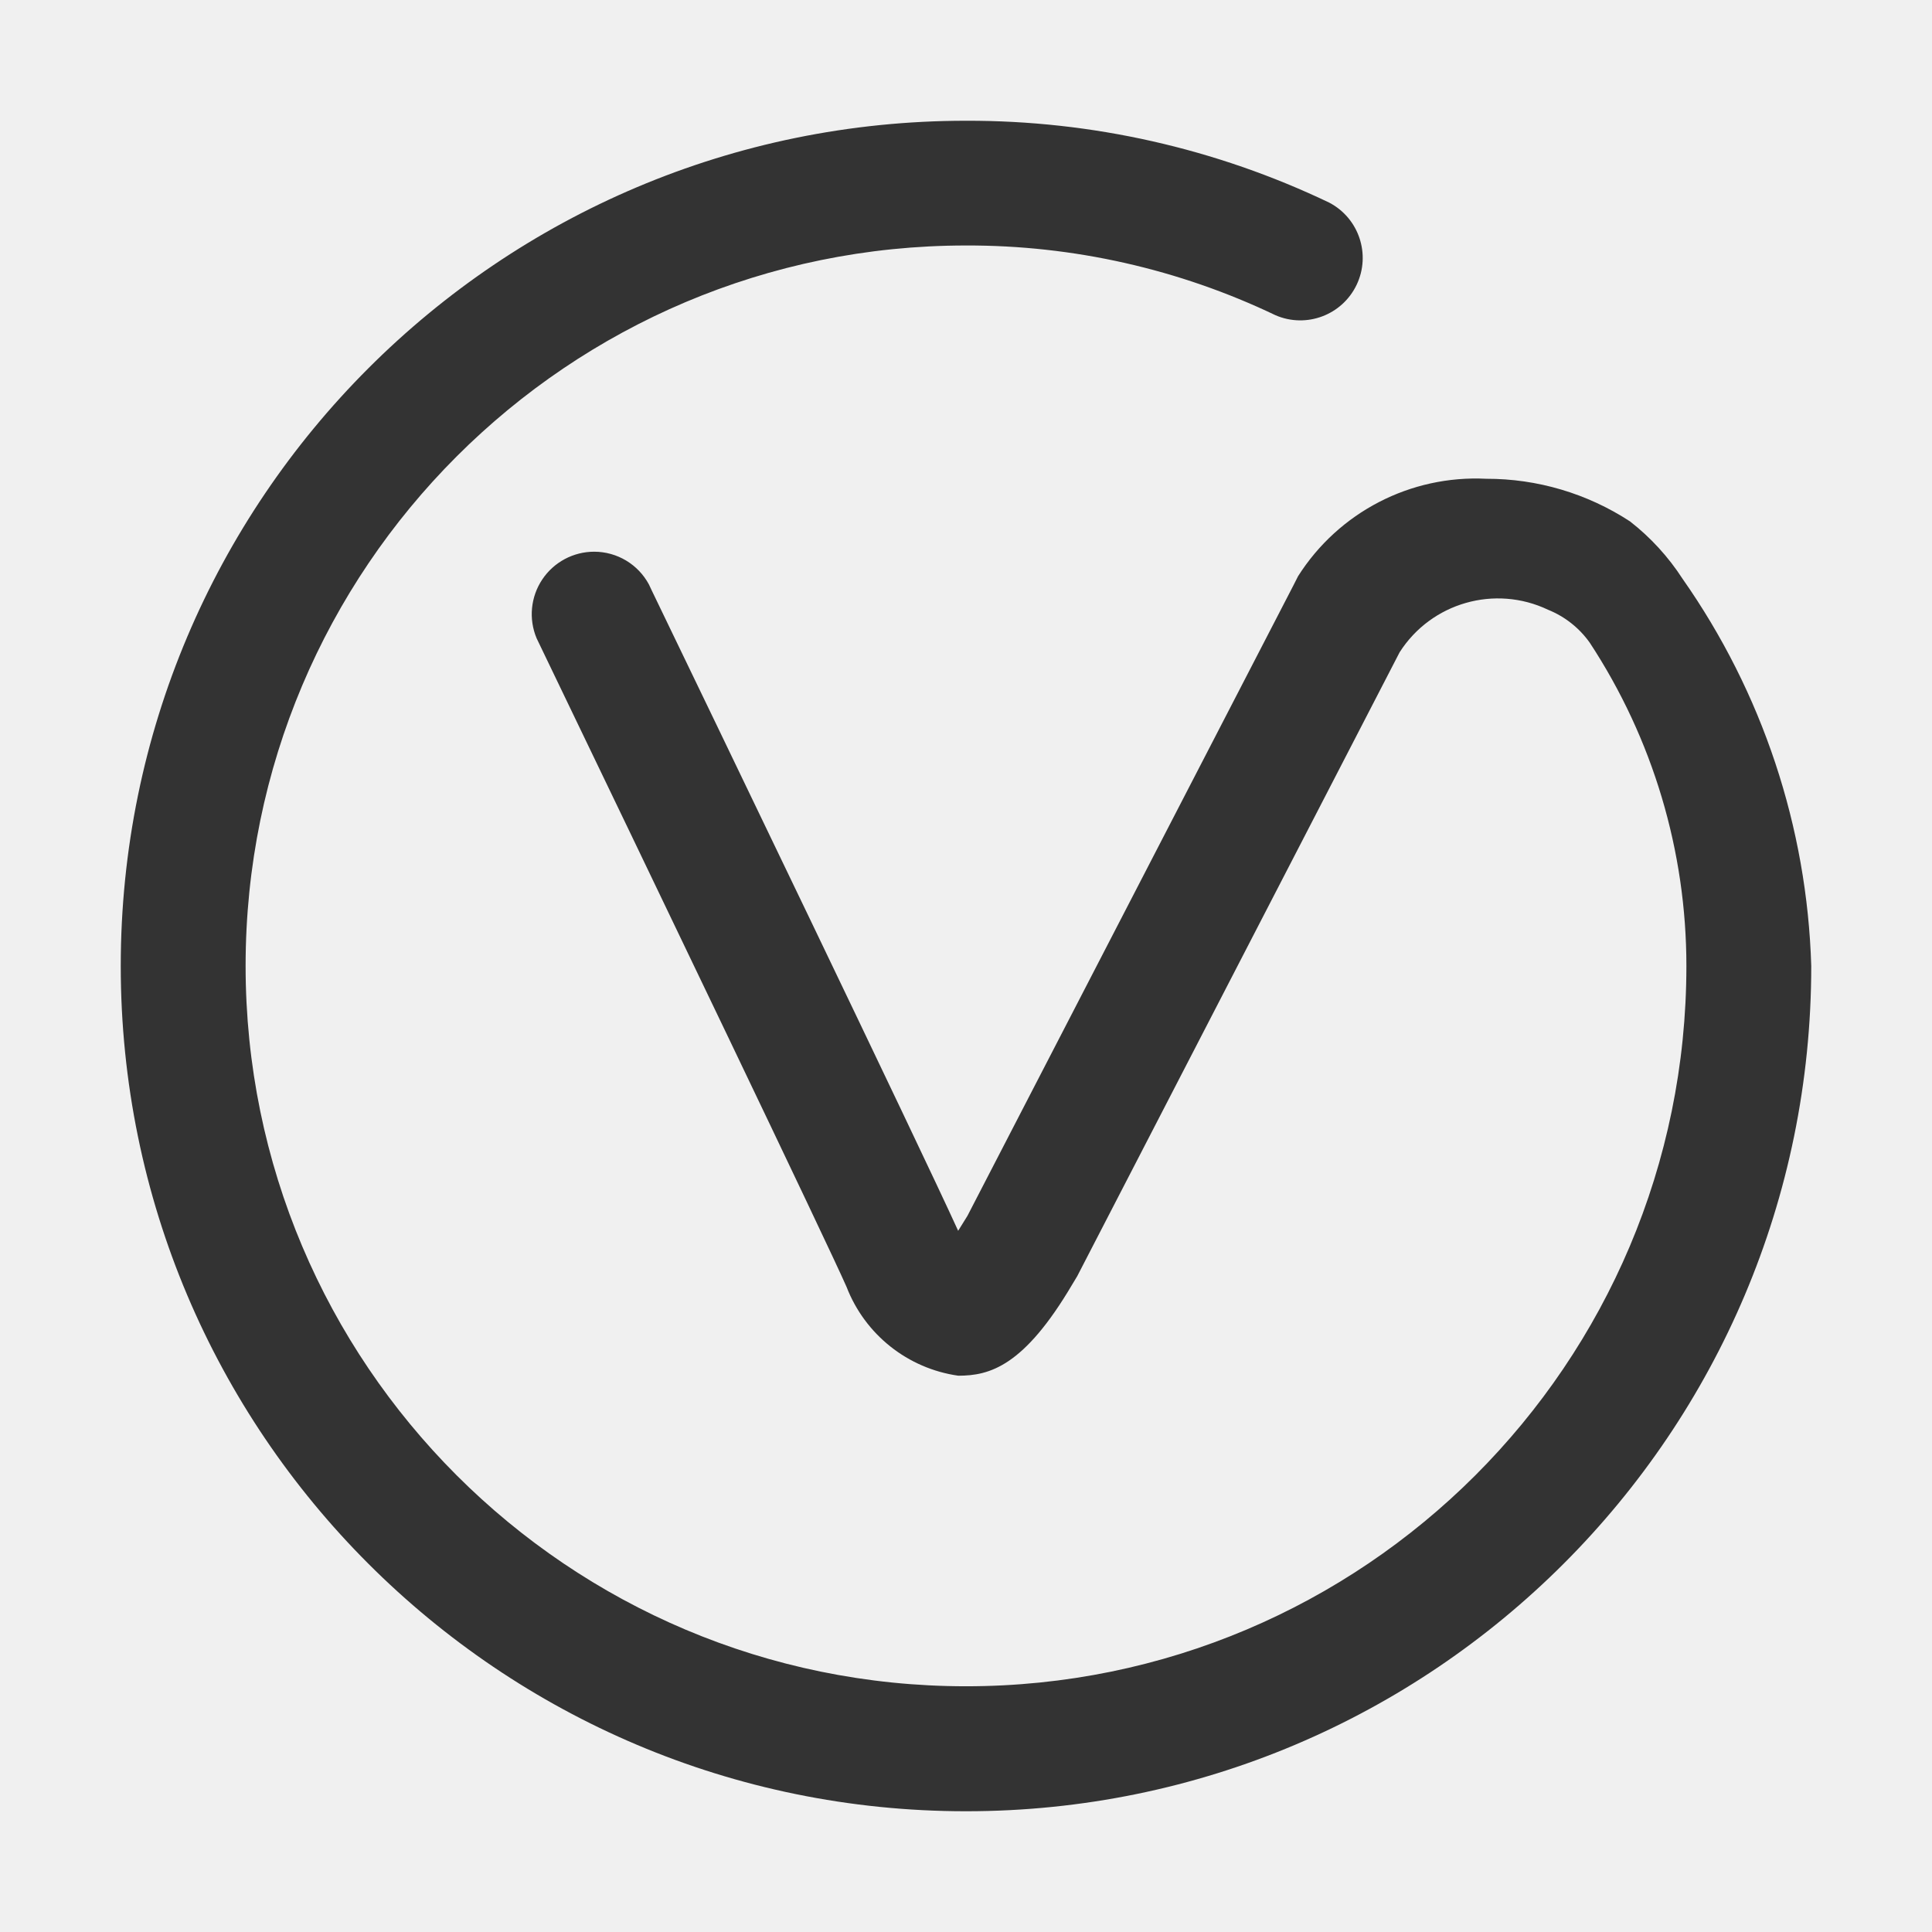
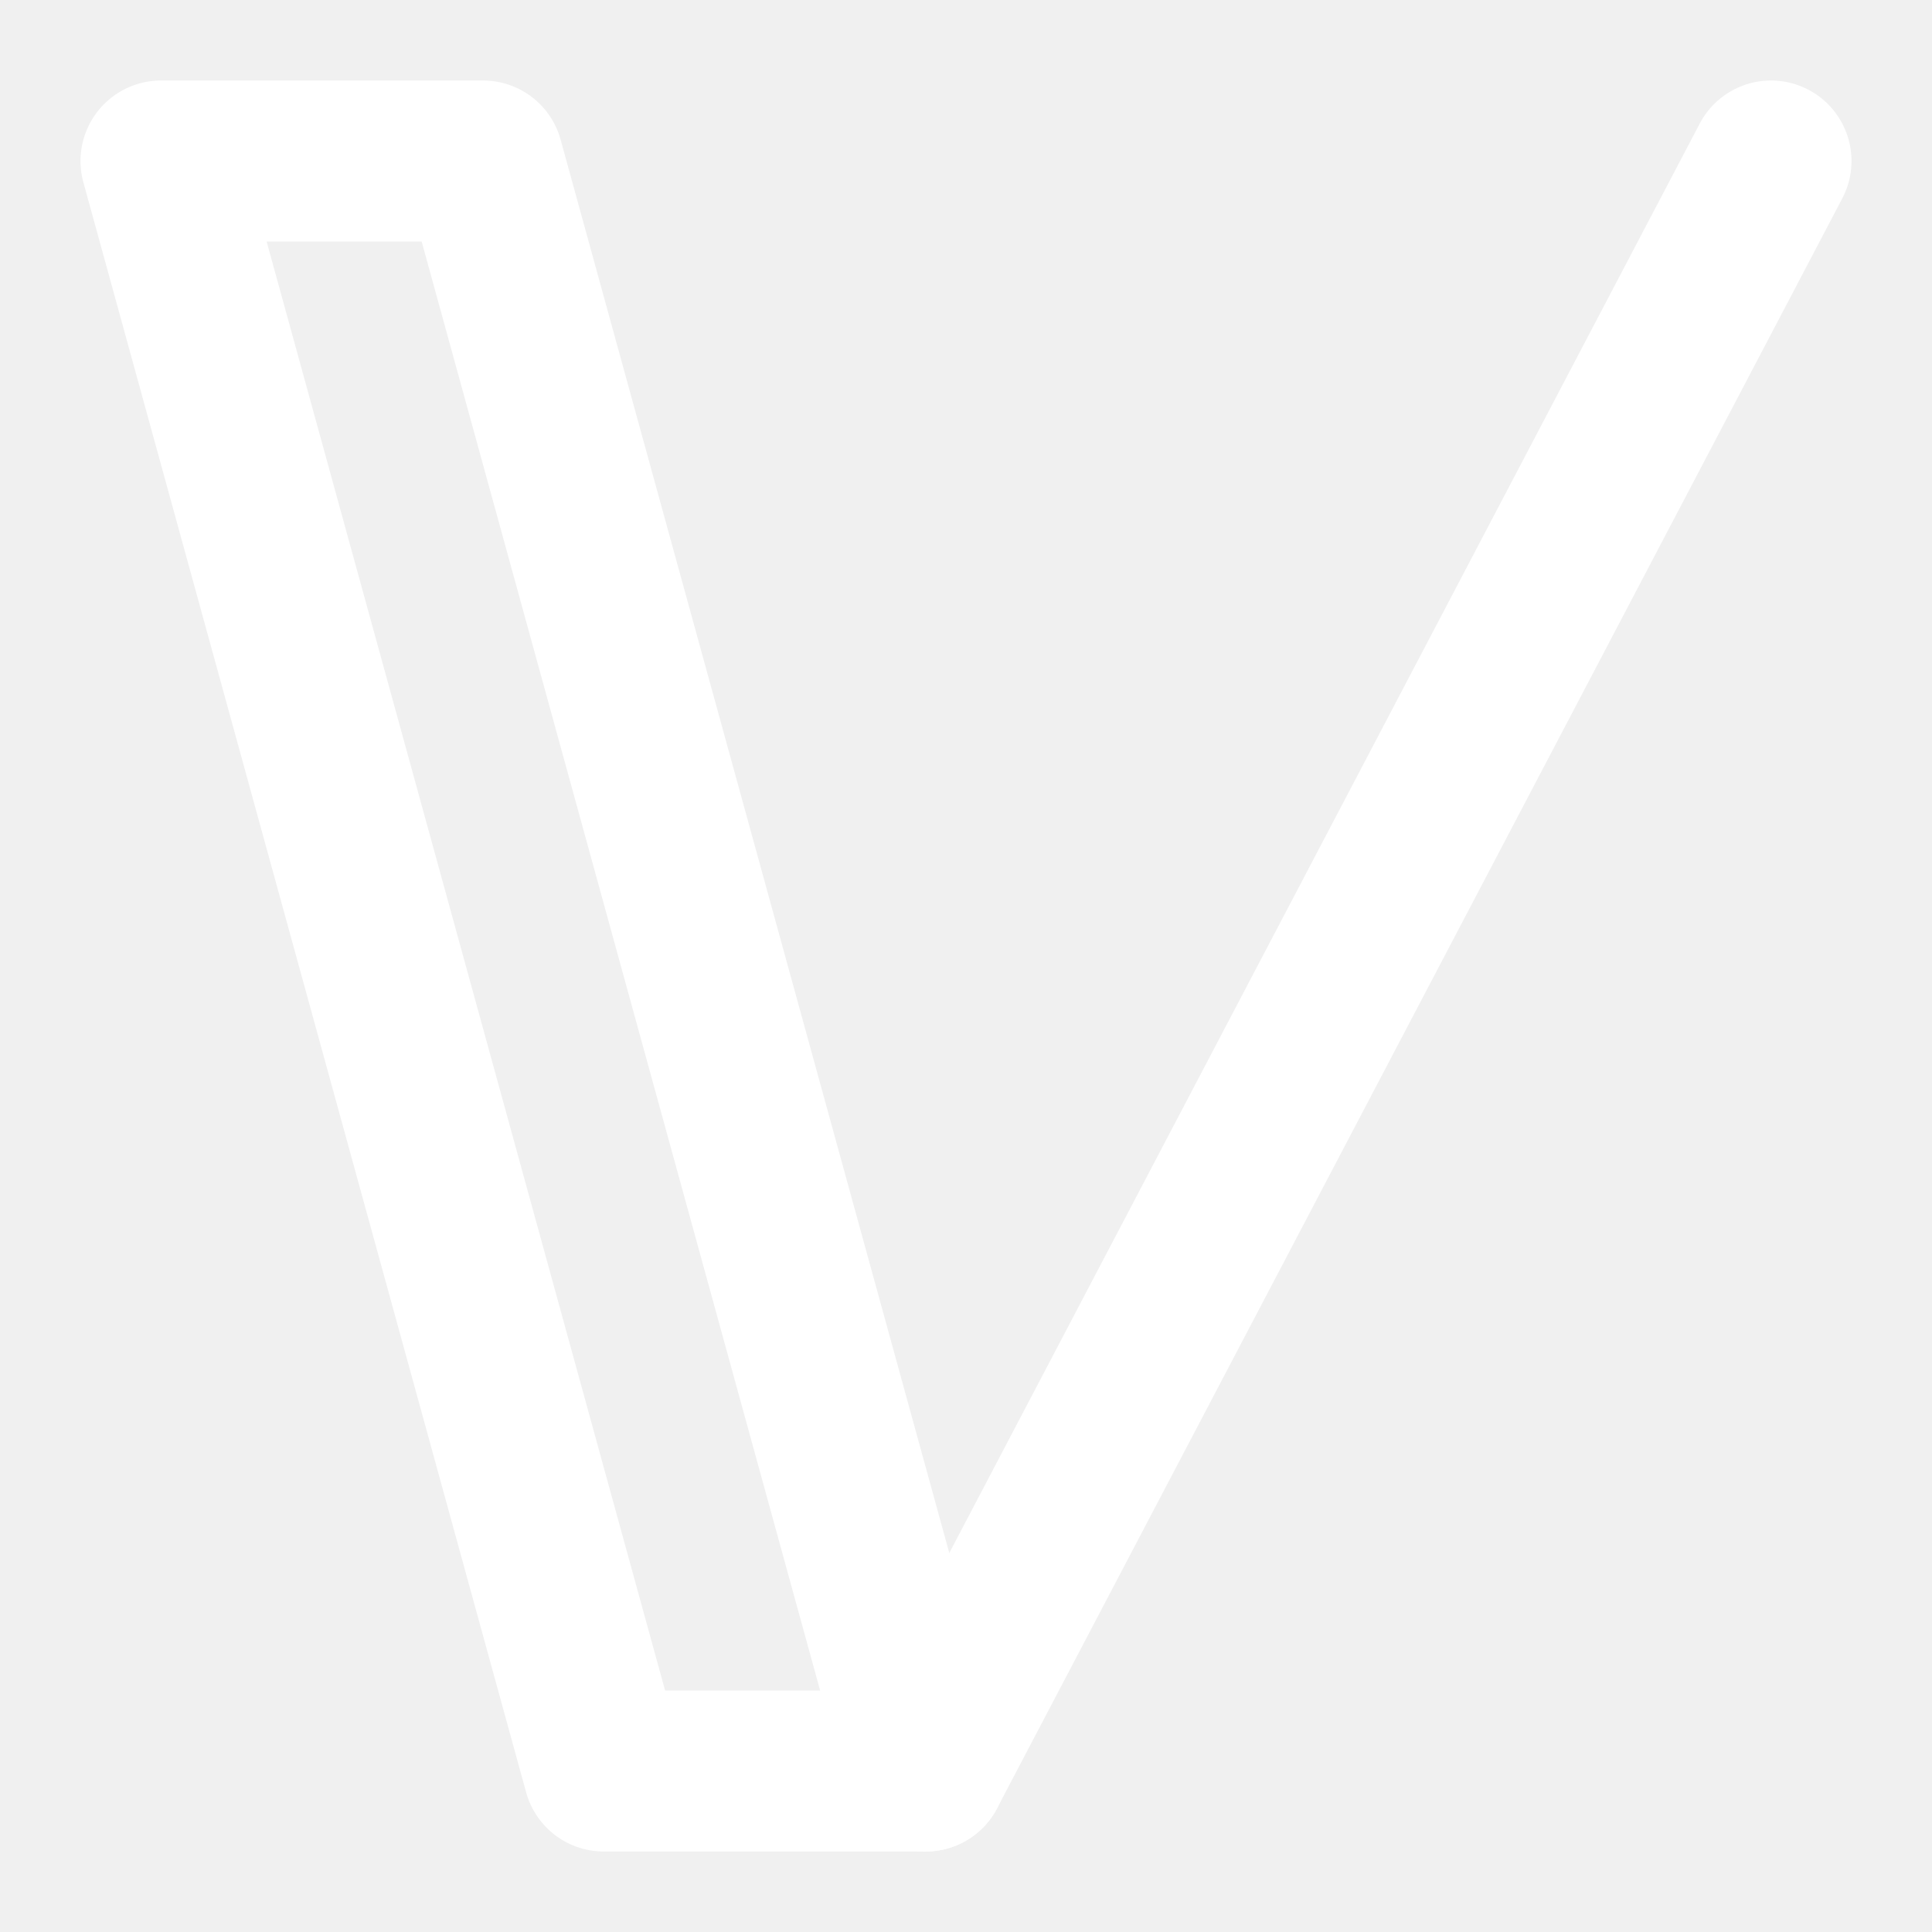
- <svg xmlns="http://www.w3.org/2000/svg" t="1686547767250" class="icon" viewBox="0 0 1024 1024" version="1.1" p-id="4984" width="200" height="200">
-   <path d="M960 512a448 448 0 1 1-448-448 443.456 443.456 0 0 1 192.512 43.392 33.088 33.088 0 0 1-28.416 59.712A377.6 377.6 0 0 0 512 130.112 381.824 381.824 0 1 0 893.824 512a312.064 312.064 0 0 0-51.2-171.328 50.048 50.048 0 0 0-22.08-17.472 61.824 61.824 0 0 0-78.72 22.528l-170.88 330.688-2.624 4.352c-25.6 43.392-43.712 48.384-60.416 48.384a74.752 74.752 0 0 1-59.2-47.04c-9.728-22.272-102.72-215.936-164.288-343.808a33.088 33.088 0 0 1 30.528-45.888 32.96 32.96 0 0 1 28.992 17.344l1.6 3.392c28.096 58.176 141.952 294.4 162.304 339.2l4.928-7.936 172.8-334.208 2.432-4.8a111.488 111.488 0 0 1 99.712-51.648 138.752 138.752 0 0 1 76.224 22.592 123.648 123.648 0 0 1 27.84 30.4A376.896 376.896 0 0 1 960 512z" fill="#333333" p-id="4985" />
+ <svg xmlns="http://www.w3.org/2000/svg" width="28" height="28" viewBox="0 0 48 48" fill="none">
+   <path d="M12 4H4L15 44H23L12 4Z" fill="none" stroke="#ffffff" stroke-width="4" stroke-linejoin="round" />
+   <path d="M23 44L44 4" stroke="#ffffff" stroke-width="4" stroke-linecap="round" stroke-linejoin="round" />
</svg>
